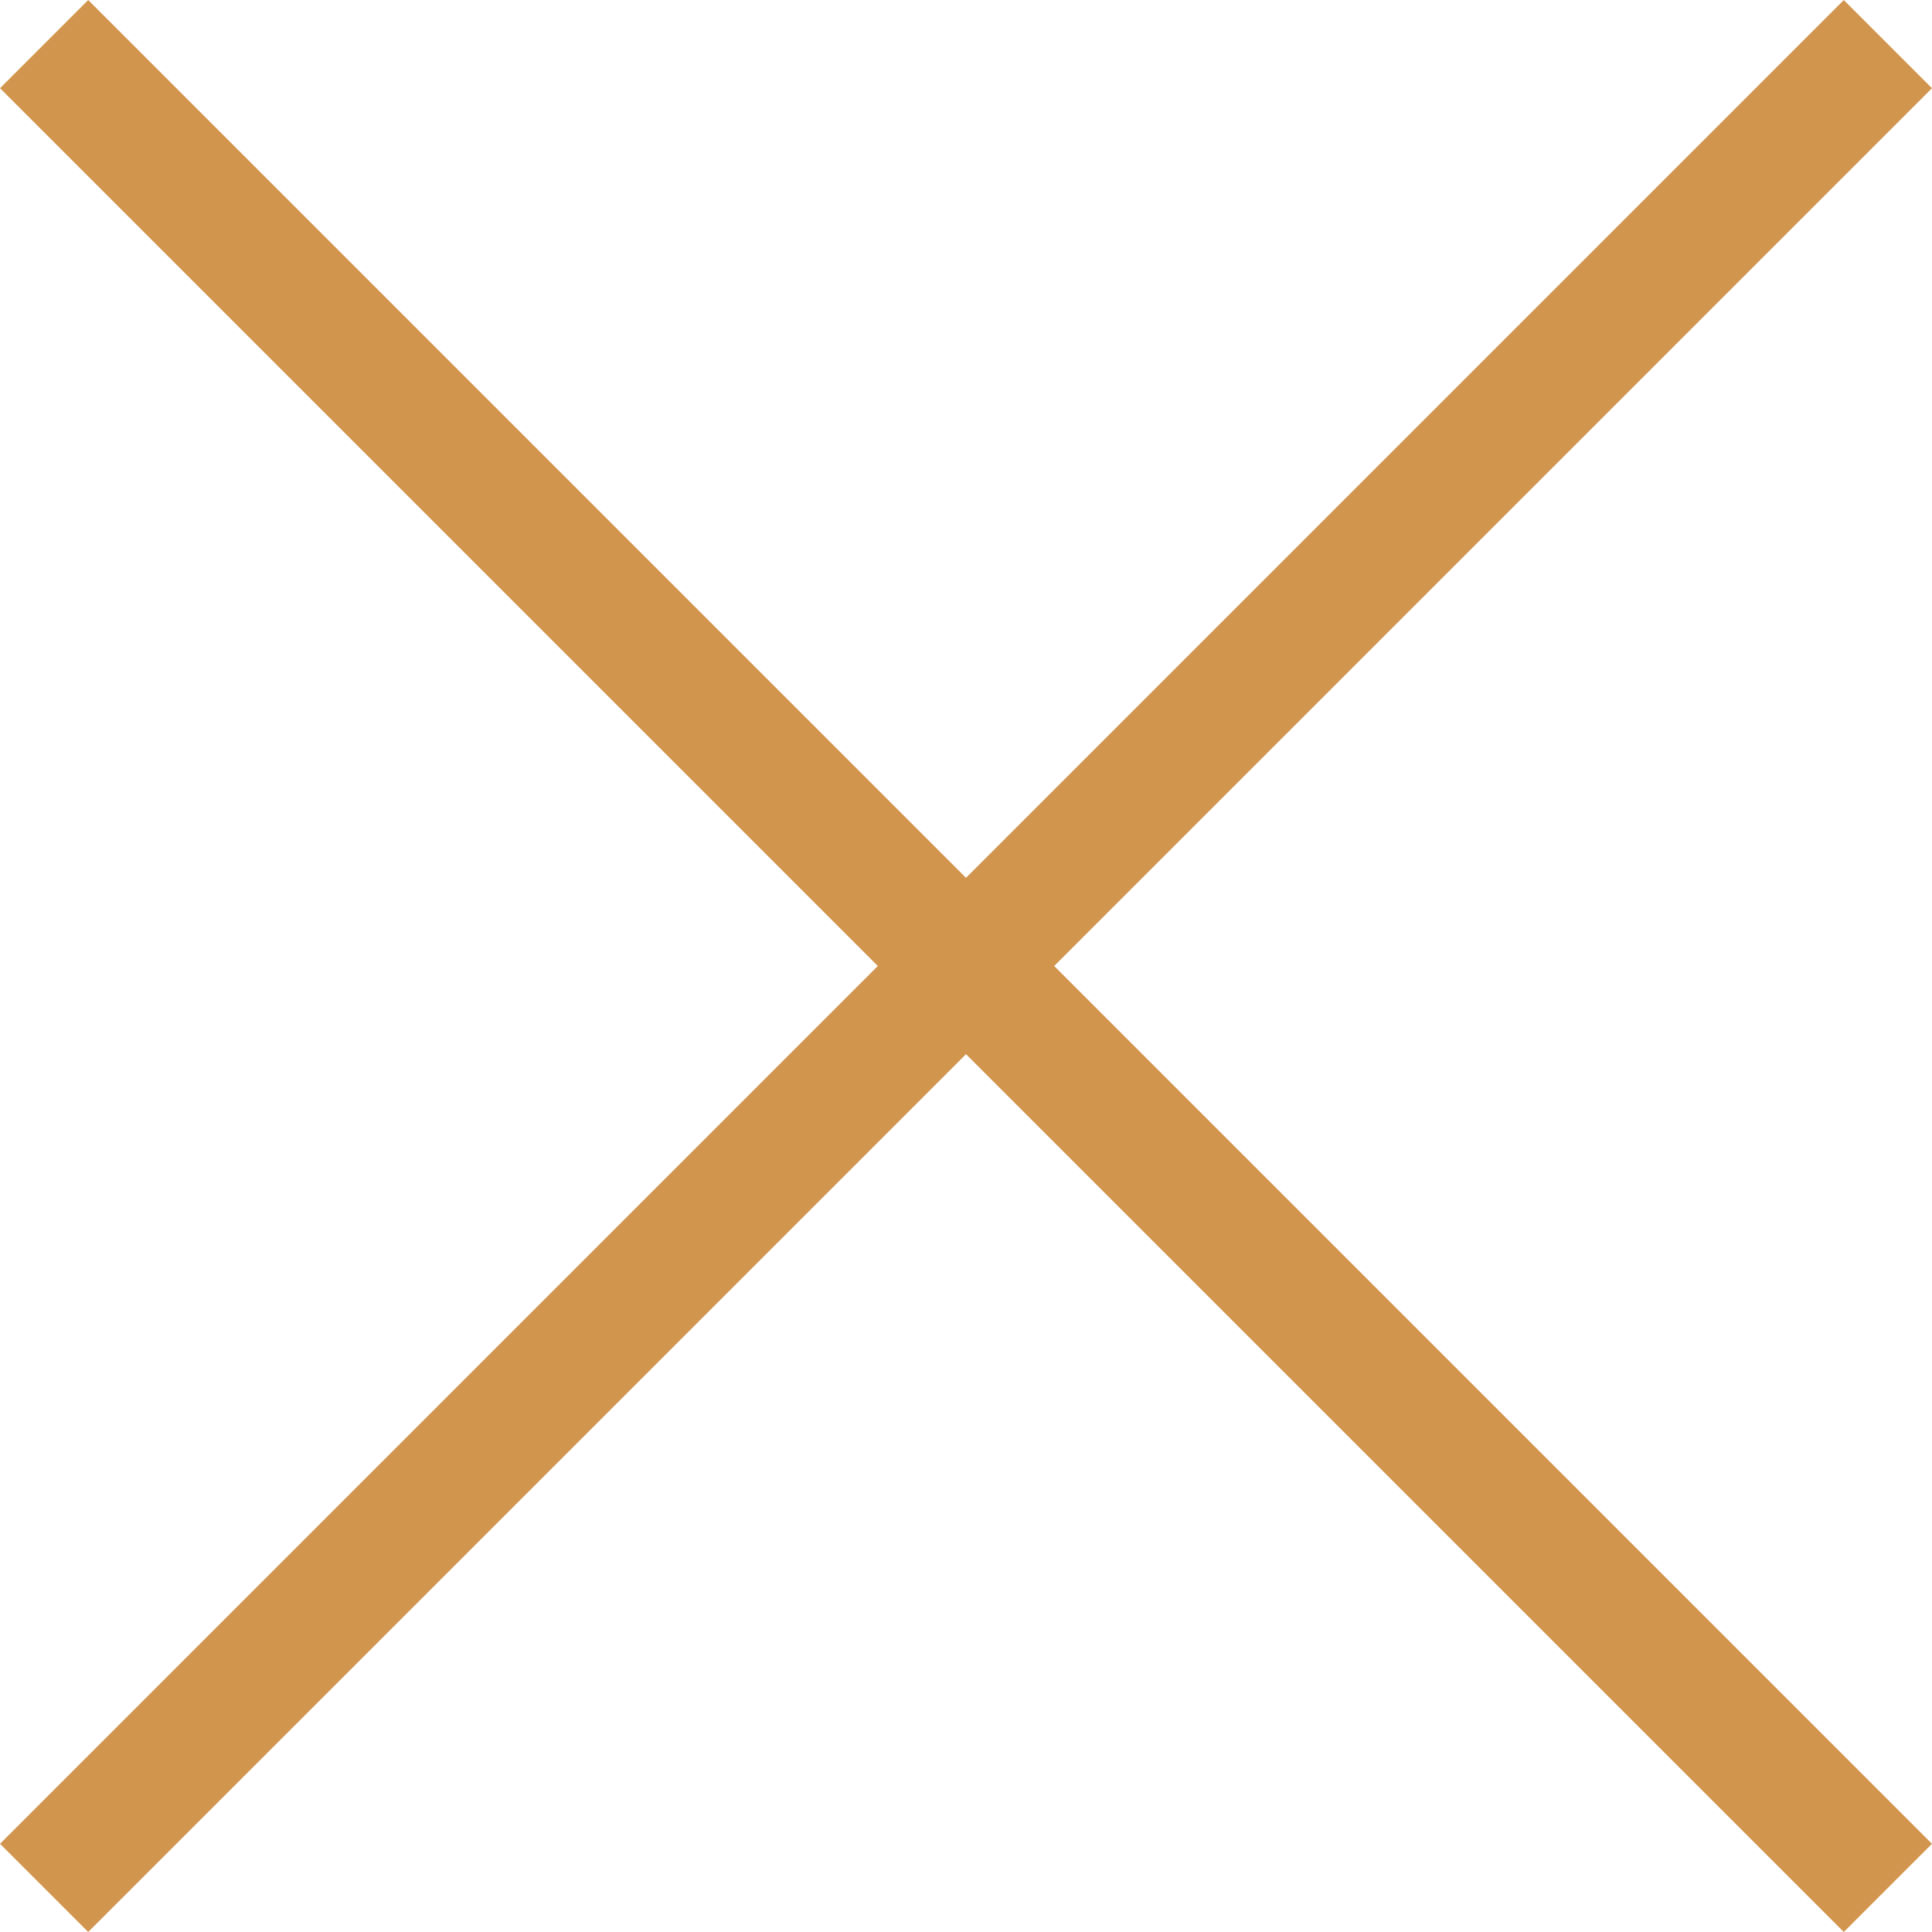
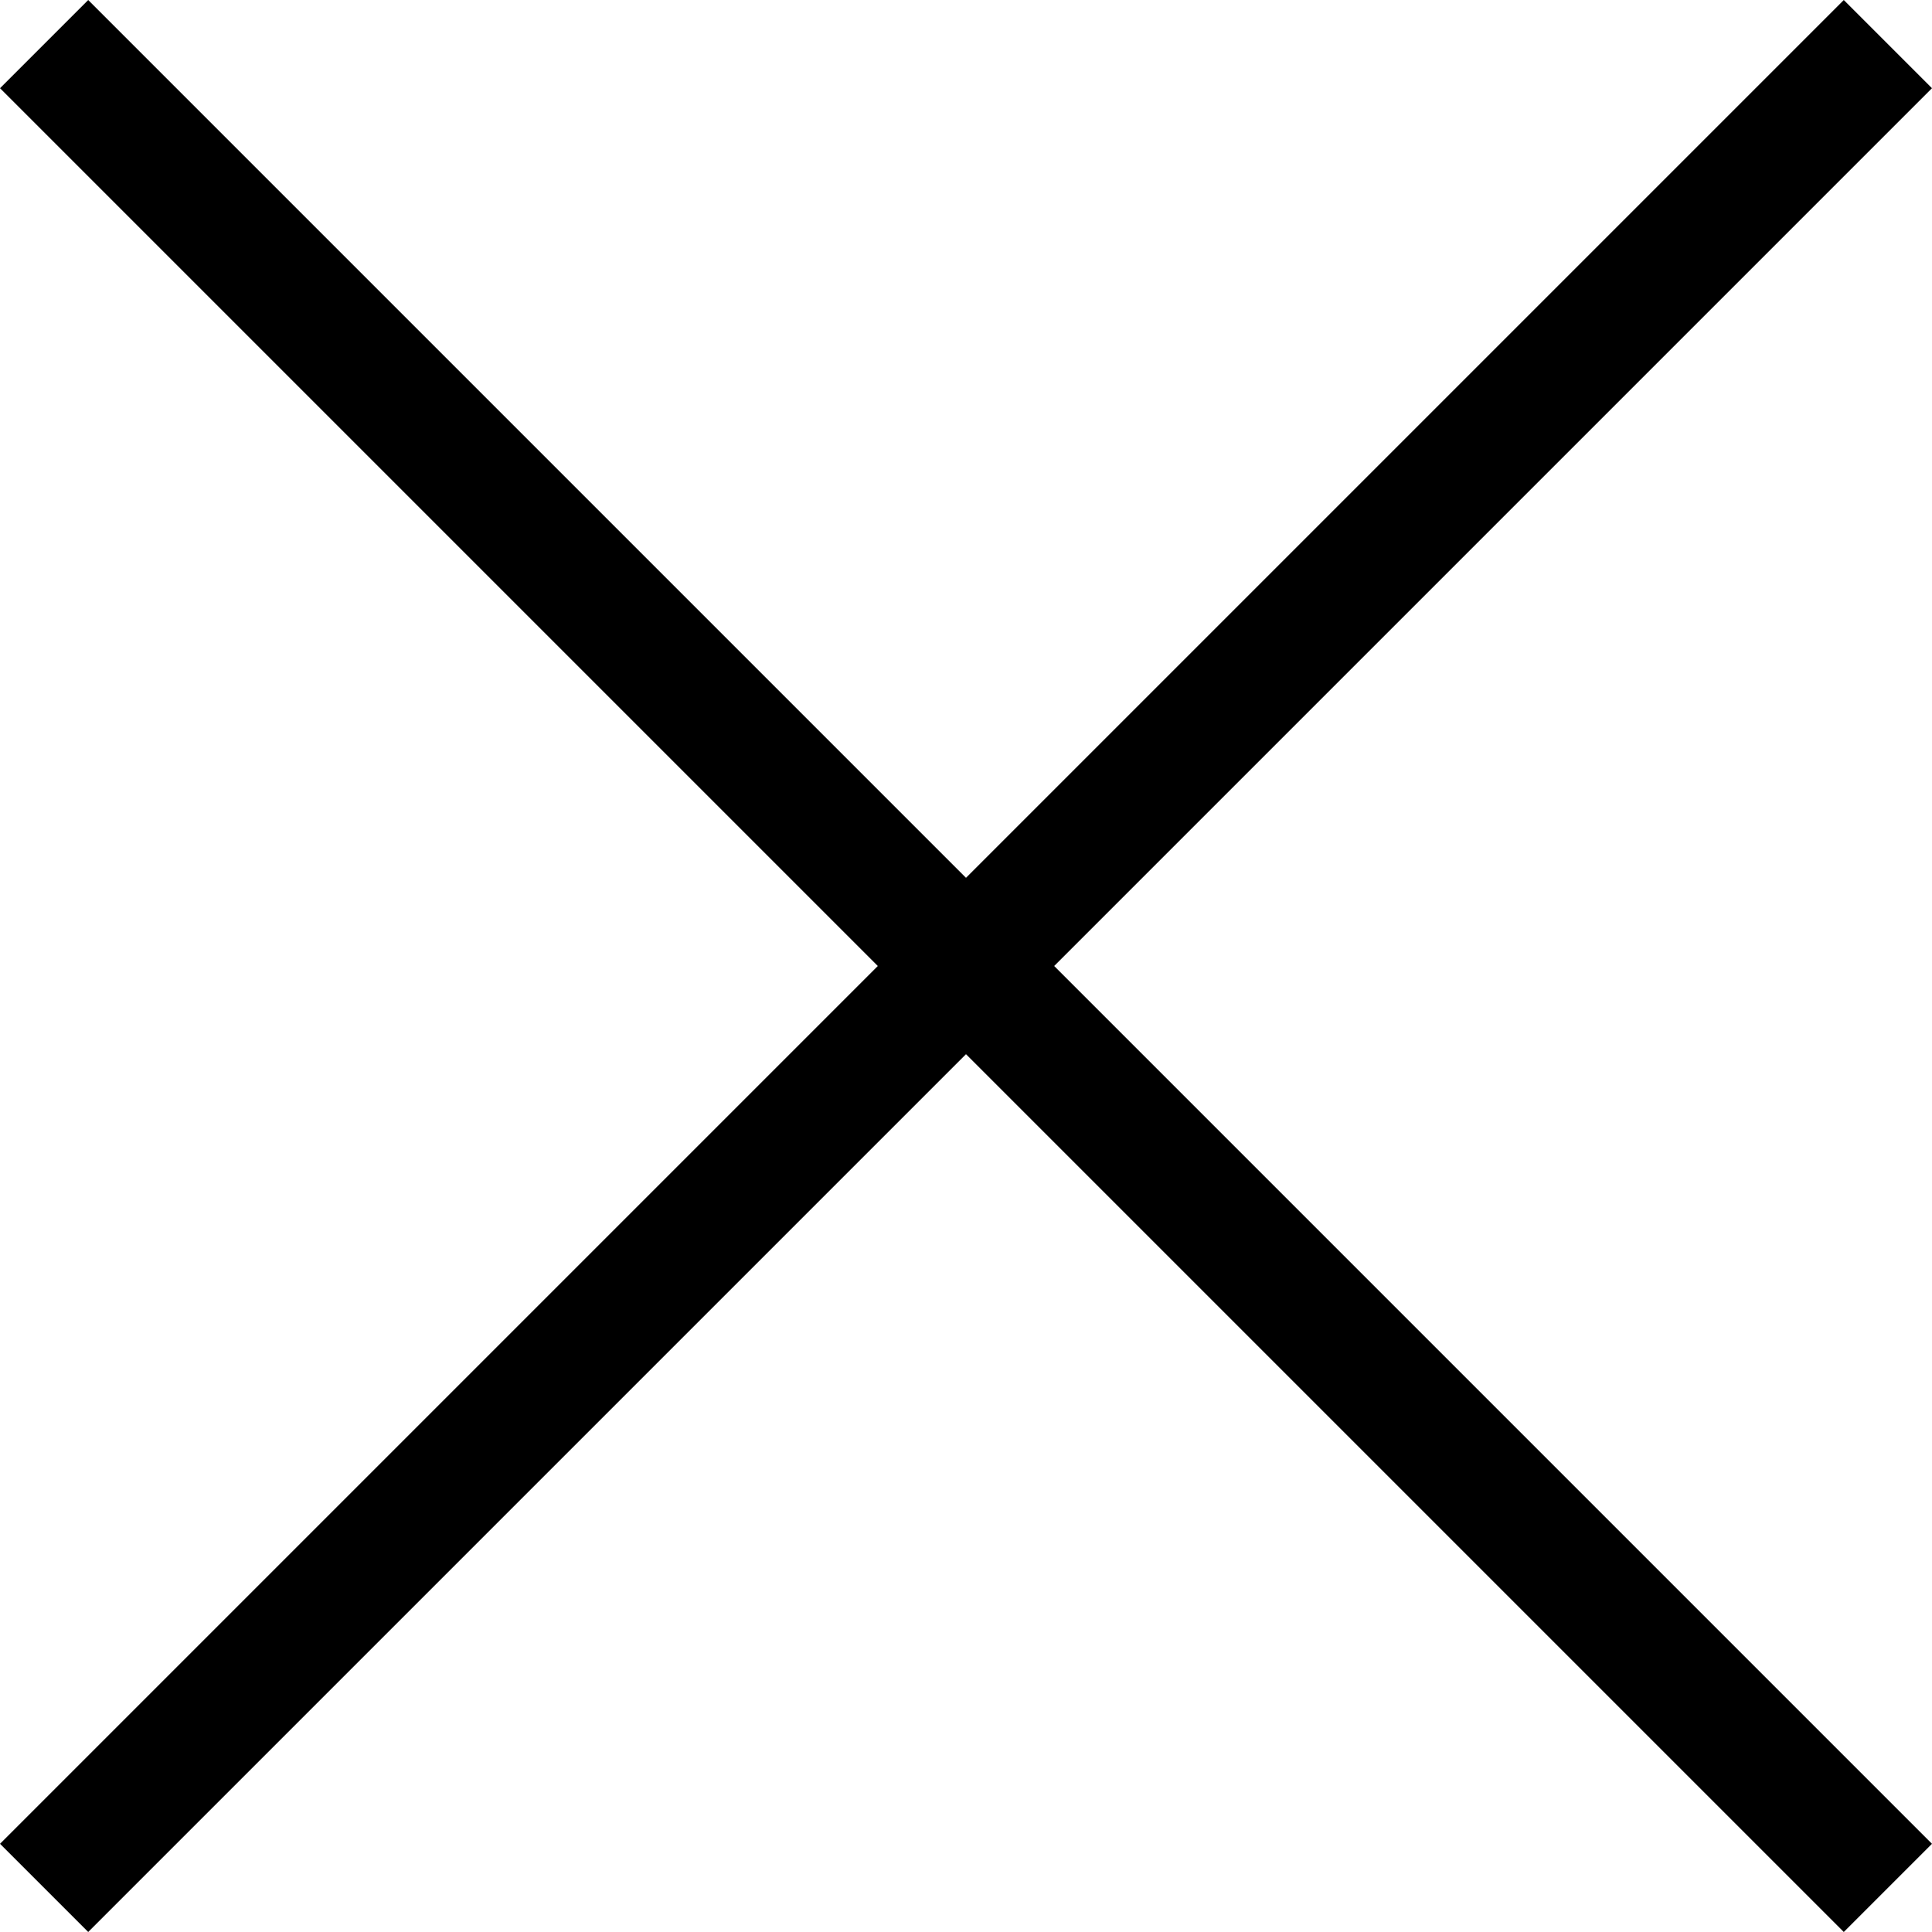
<svg xmlns="http://www.w3.org/2000/svg" width="36" height="36" viewBox="0 0 36 36" fill="none">
-   <path d="M0.822 0.822L35.178 35.178M35.178 0.822L0.822 35.178" stroke-width="2.324" stroke="#D1954E" />
+   <path d="M0.822 0.822L35.178 35.178M35.178 0.822L0.822 35.178" stroke-width="2.324" stroke="currentColor" />
</svg>
